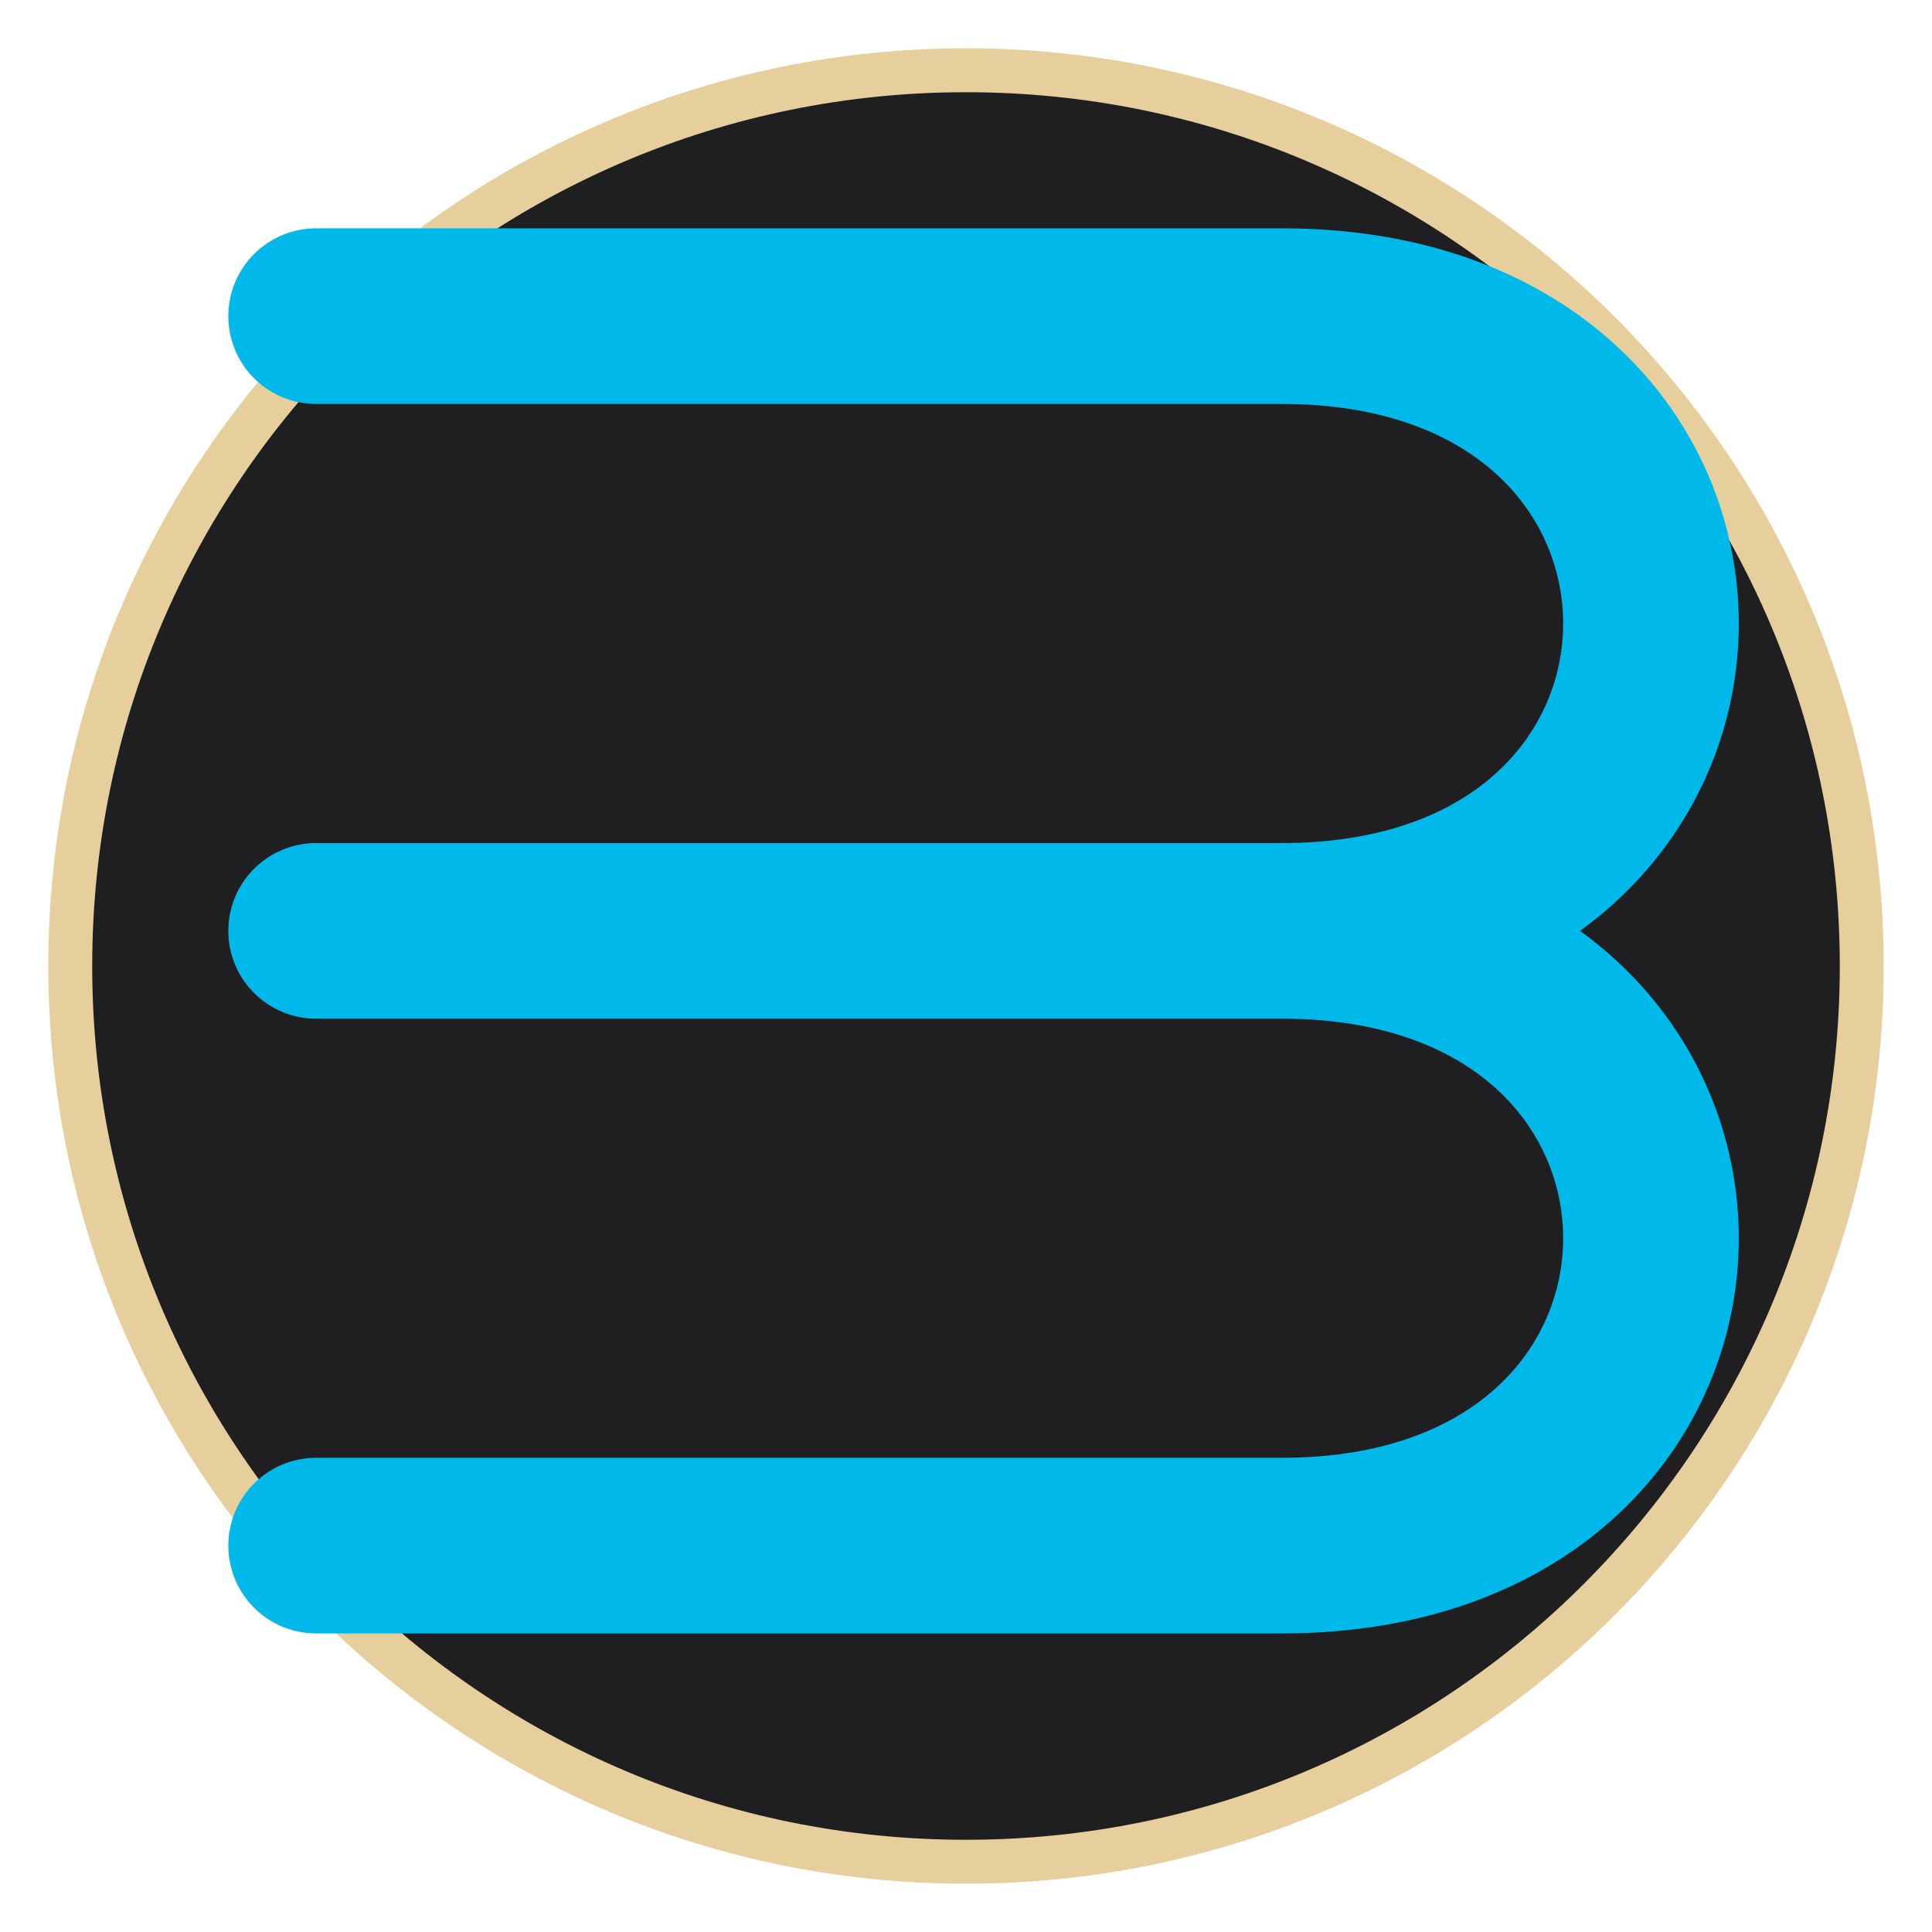
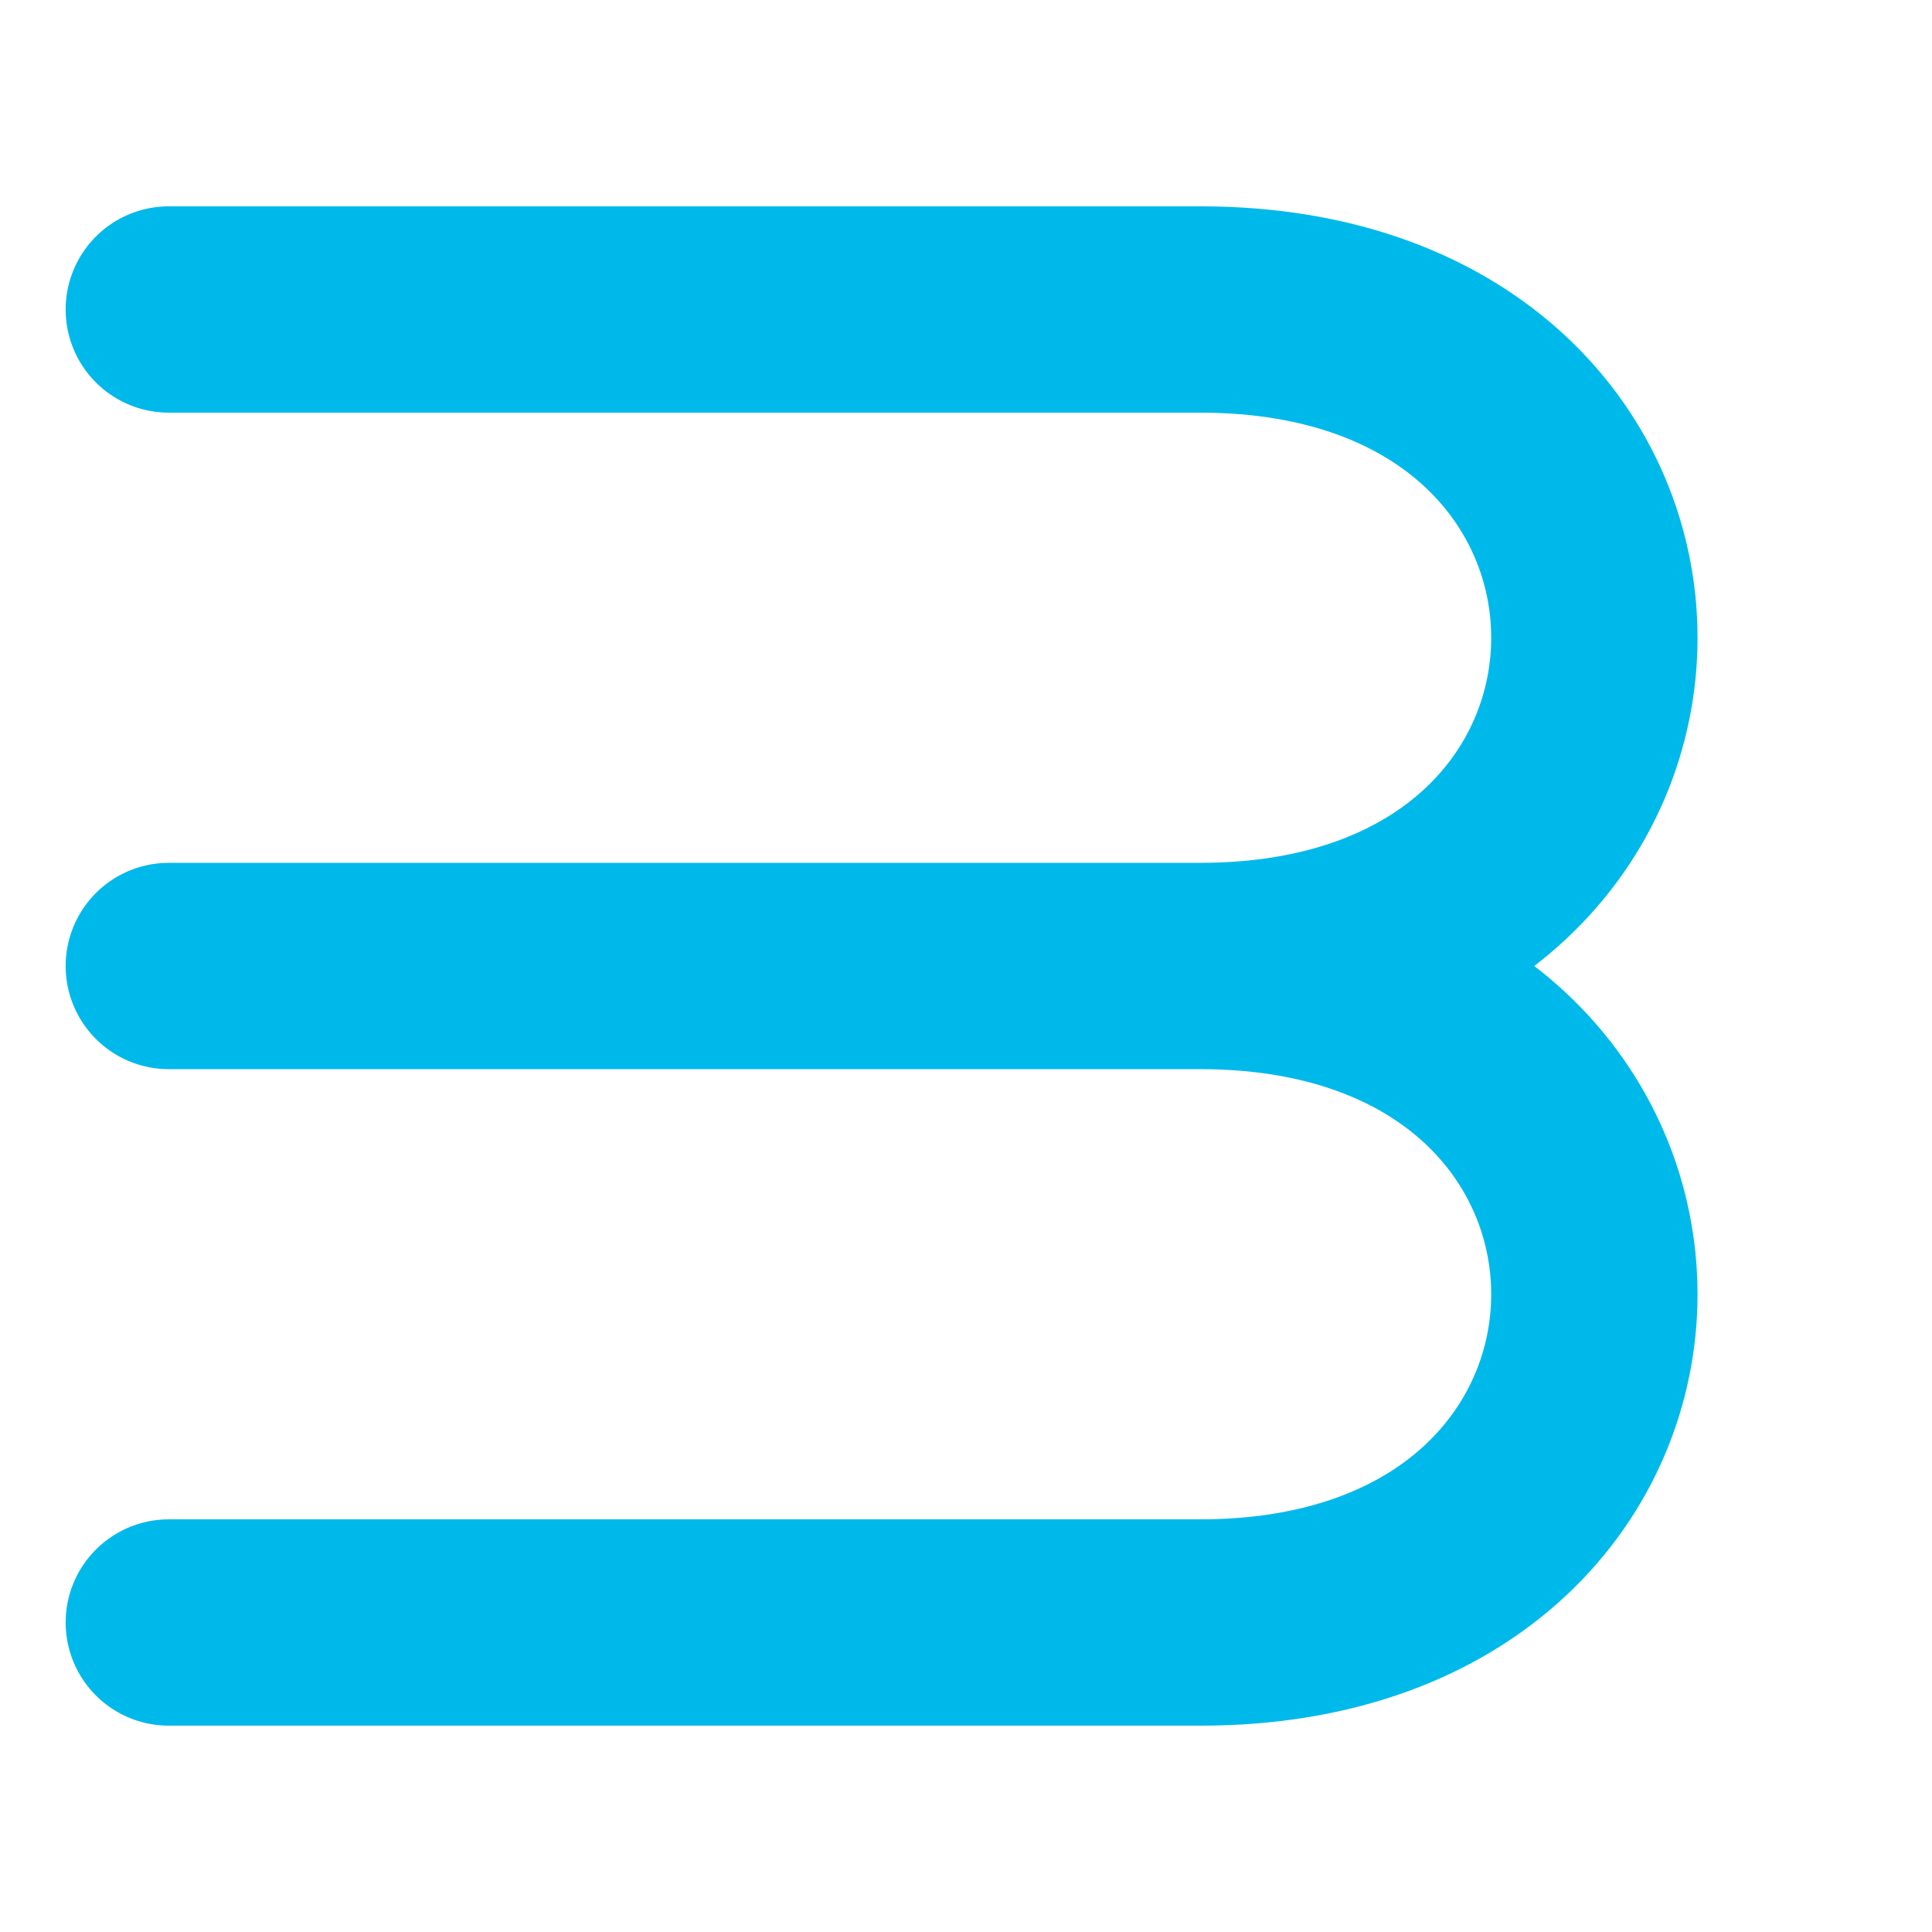
- <svg xmlns="http://www.w3.org/2000/svg" width="96" height="96" viewBox="0 0 110 110" role="img" aria-label="BAMBU B slider mark">
-   <circle cx="55" cy="55" r="51" fill="#1F1F21" stroke="#E7CF9D" stroke-width="2.5" />
-   <path d="M18 18 H73 C101 18 101 53 73 53 H18 M18 53 H73 C101 53 101 88 73 88 H18" fill="none" stroke="#00B9EB" stroke-width="10" stroke-linecap="round" stroke-linejoin="round" />
+ <svg xmlns="http://www.w3.org/2000/svg" width="96" height="96" viewBox="9 8 103 90" role="img" aria-label="BAMBU B slider mark">
+   <path d="M18 18 H73 C101 18 101 53 73 53 H18 M18 53 H73 C101 53 101 88 73 88 H18" fill="none" stroke="#00B9EB" stroke-width="11" stroke-linecap="round" stroke-linejoin="round" />
</svg>
